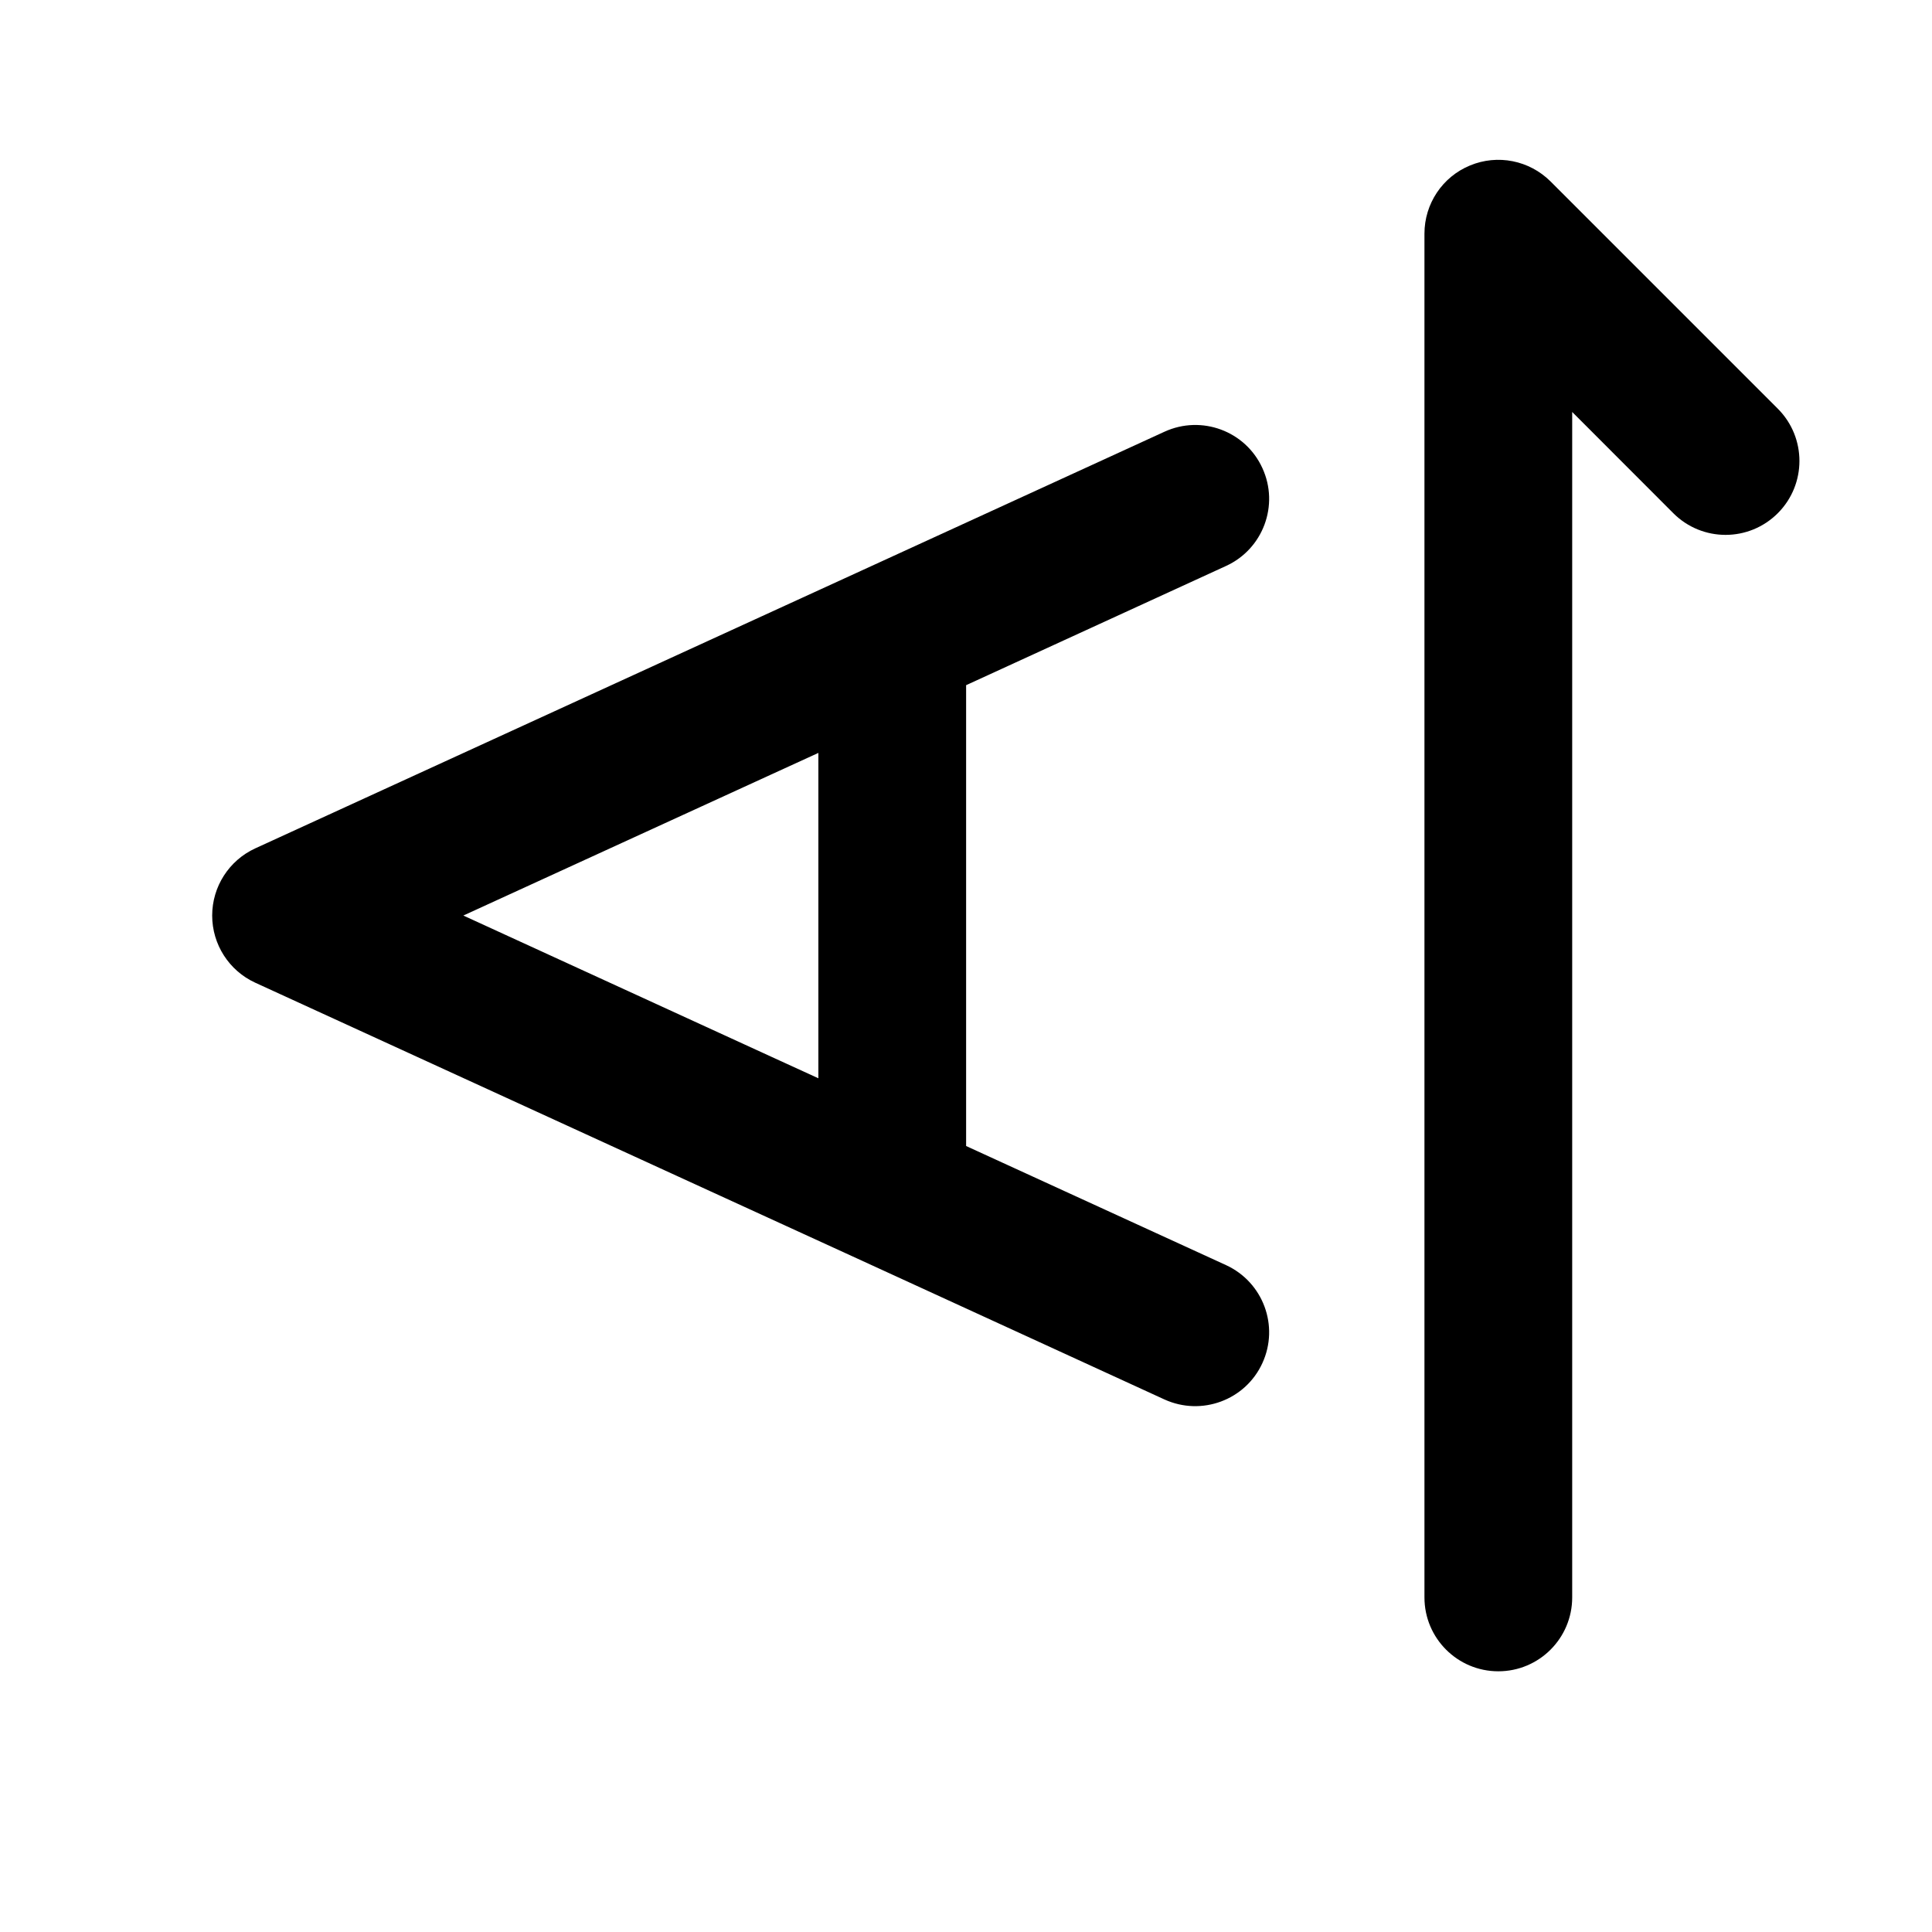
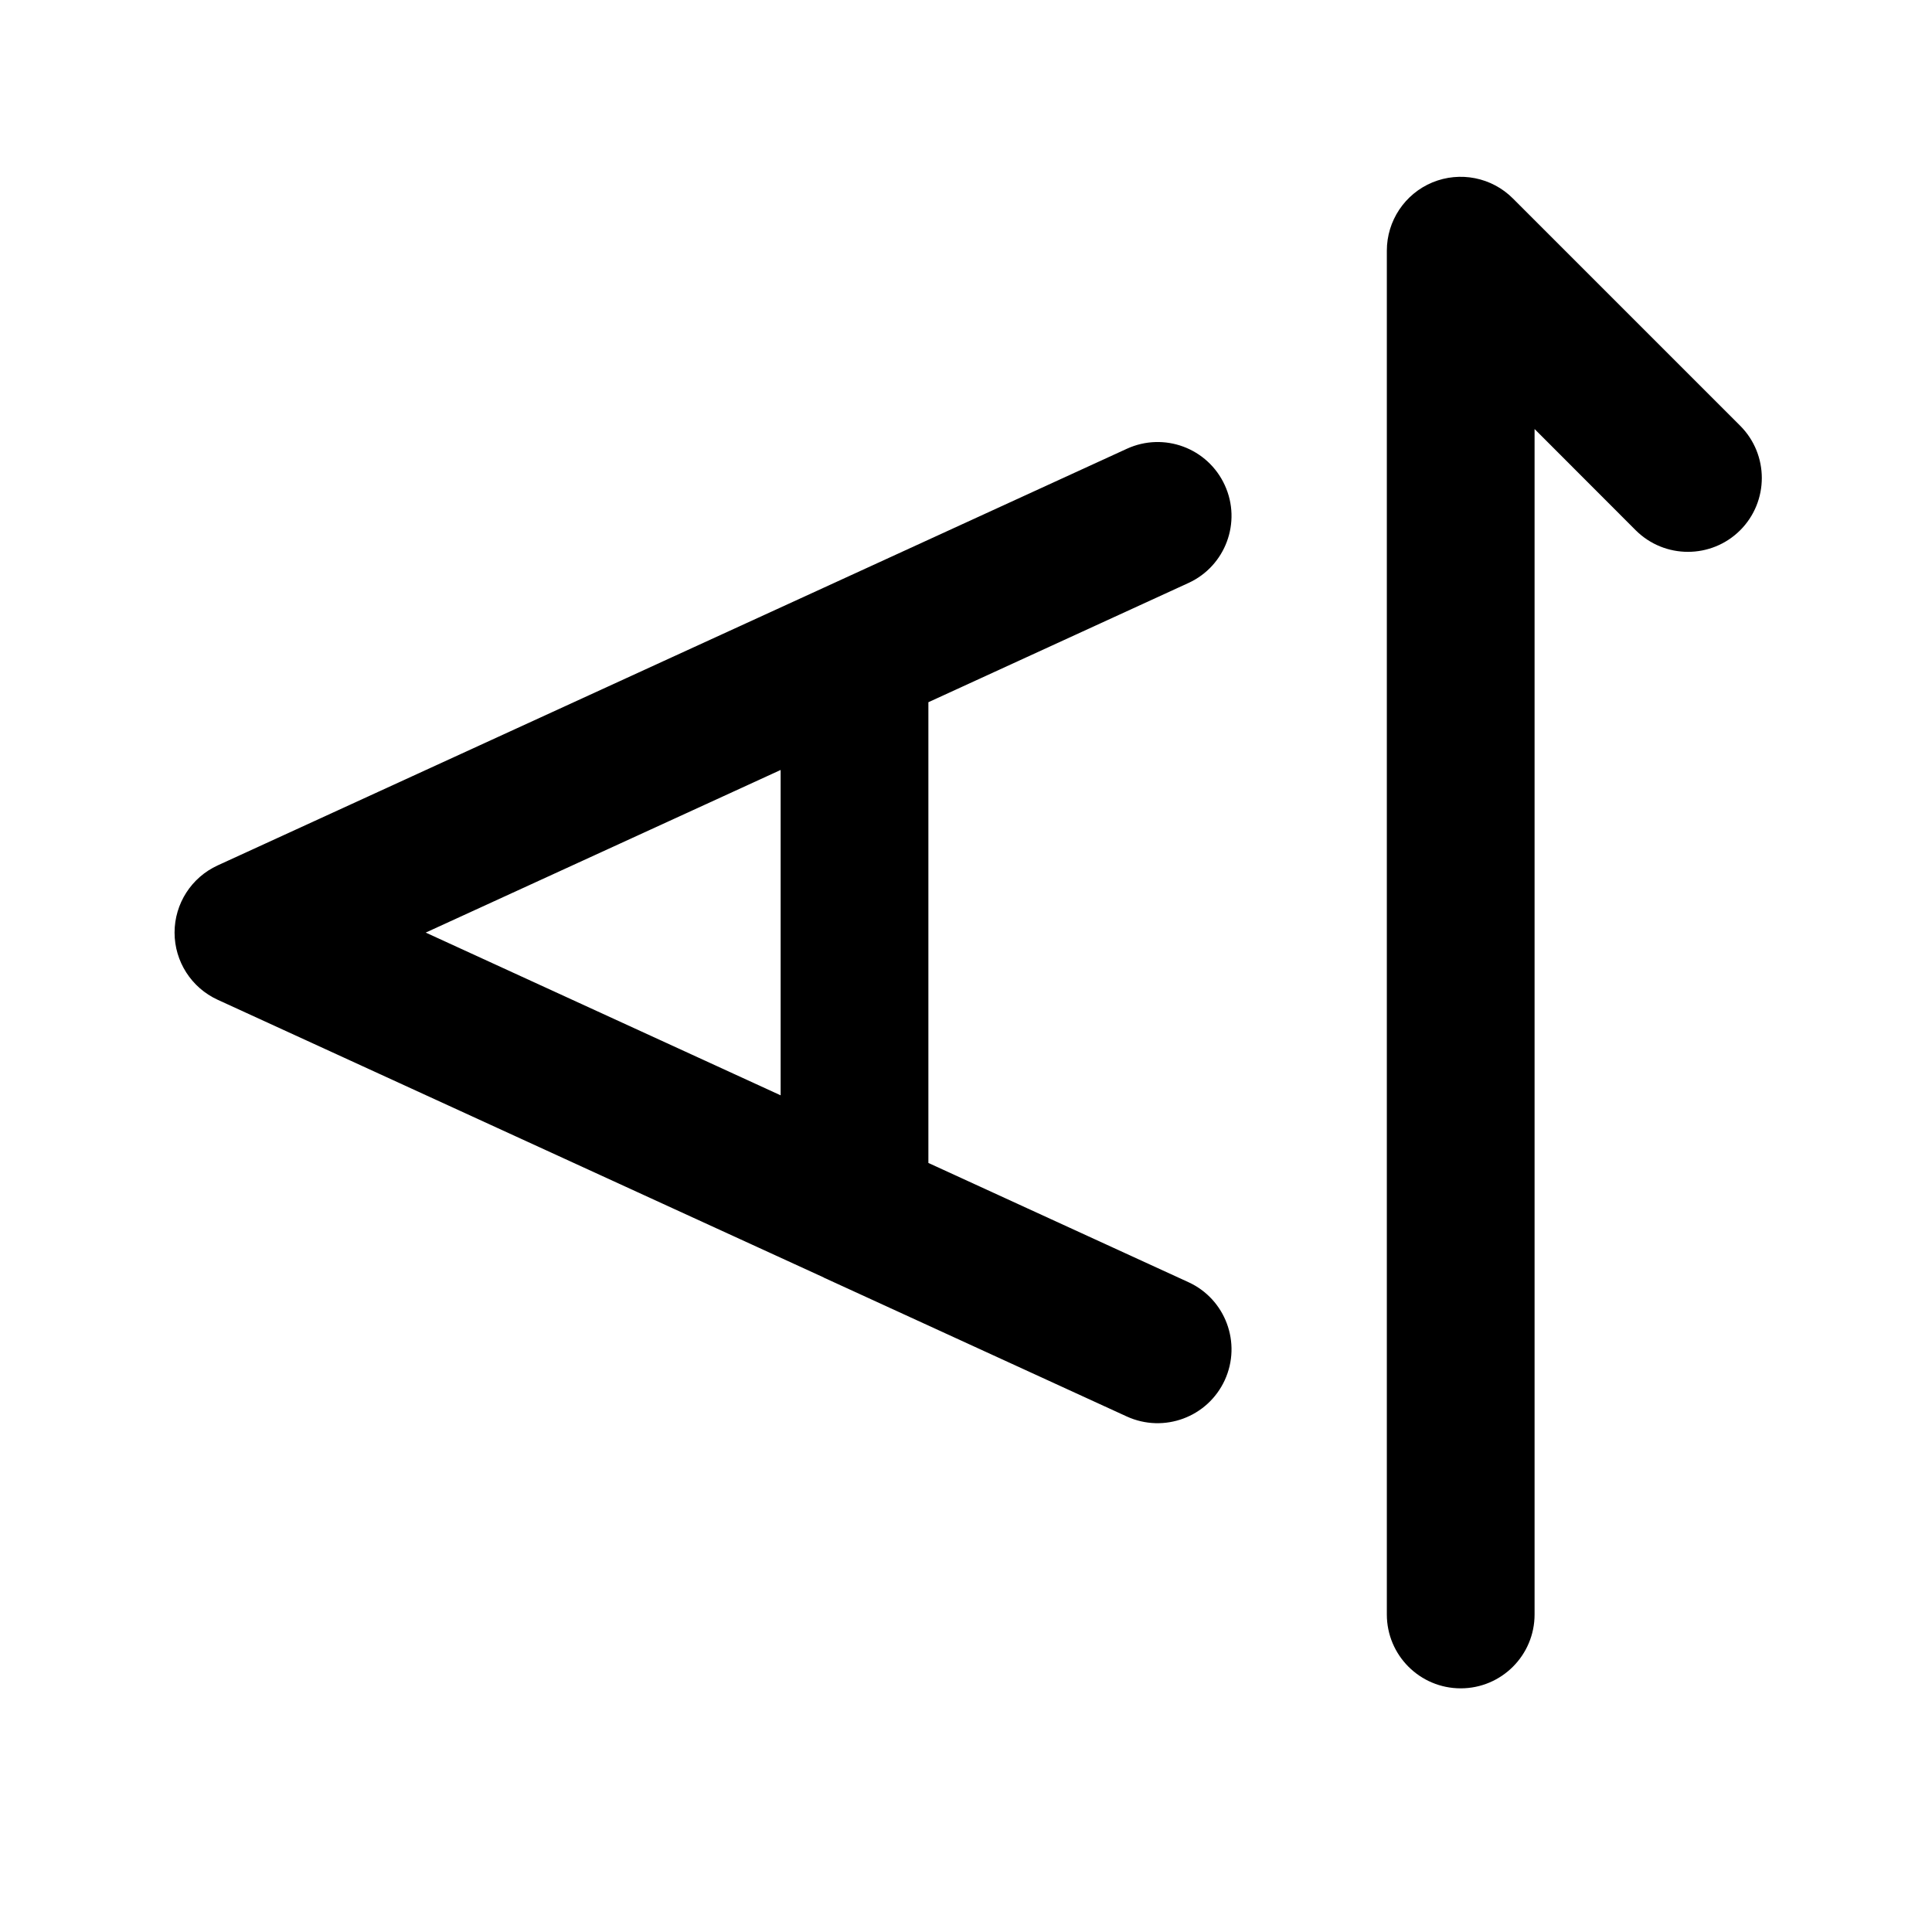
<svg xmlns="http://www.w3.org/2000/svg" width="17" height="17" viewBox="0 0 17 17" fill="none">
-   <path fill-rule="evenodd" clip-rule="evenodd" d="M1.867 8.056C1.867 7.802 2.015 7.571 2.246 7.465L6.246 5.632L6.246 5.632L7.58 5.021L7.58 5.021L10.246 3.799C10.573 3.649 10.959 3.792 11.108 4.119C11.258 4.445 11.114 4.831 10.788 4.98L8.501 6.029L8.501 10.084L10.788 11.132C11.114 11.282 11.258 11.667 11.108 11.994C10.959 12.32 10.573 12.463 10.246 12.314L7.58 11.091L7.58 11.091L6.246 10.48L6.246 10.48L2.246 8.647C2.015 8.541 1.867 8.31 1.867 8.056ZM7.201 9.488L7.201 6.625L6.788 6.814L6.788 6.814L4.077 8.056L6.788 9.299L6.788 9.299L7.201 9.488Z" fill="black" />
-   <path fill-rule="evenodd" clip-rule="evenodd" d="M13.184 14.706C12.825 14.706 12.534 14.415 12.534 14.056L12.534 2.056C12.534 1.793 12.692 1.556 12.935 1.456C13.178 1.355 13.457 1.411 13.643 1.596L15.643 3.596C15.897 3.85 15.897 4.262 15.643 4.516C15.389 4.77 14.978 4.77 14.724 4.516L13.834 3.625L13.834 14.056C13.834 14.415 13.543 14.706 13.184 14.706Z" fill="black" />
+   <path fill-rule="evenodd" clip-rule="evenodd" d="M1.536 8.206C1.536 7.952 1.684 7.721 1.915 7.615L5.915 5.782L5.915 5.782L7.249 5.171L7.249 5.171L9.915 3.949C10.242 3.799 10.627 3.942 10.777 4.269C10.927 4.595 10.783 4.981 10.457 5.13L8.169 6.179L8.169 10.233L10.457 11.282C10.783 11.431 10.927 11.817 10.777 12.144C10.627 12.47 10.242 12.613 9.915 12.464L7.249 11.242L7.249 11.241L5.915 10.63L5.915 10.63L1.915 8.797C1.684 8.691 1.536 8.46 1.536 8.206ZM6.869 9.638L6.869 6.775L6.457 6.964L6.457 6.964L3.746 8.206L6.457 9.449L6.457 9.449L6.869 9.638Z" fill="black" />
+   <path fill-rule="evenodd" clip-rule="evenodd" d="M12.853 14.856C12.494 14.856 12.203 14.565 12.203 14.206L12.203 2.206C12.203 1.943 12.361 1.706 12.604 1.605C12.847 1.505 13.126 1.56 13.312 1.746L15.312 3.746C15.566 4 15.566 4.412 15.312 4.666C15.058 4.919 14.647 4.919 14.393 4.666L13.503 3.775L13.503 14.206C13.503 14.565 13.212 14.856 12.853 14.856Z" fill="black" />
</svg>
